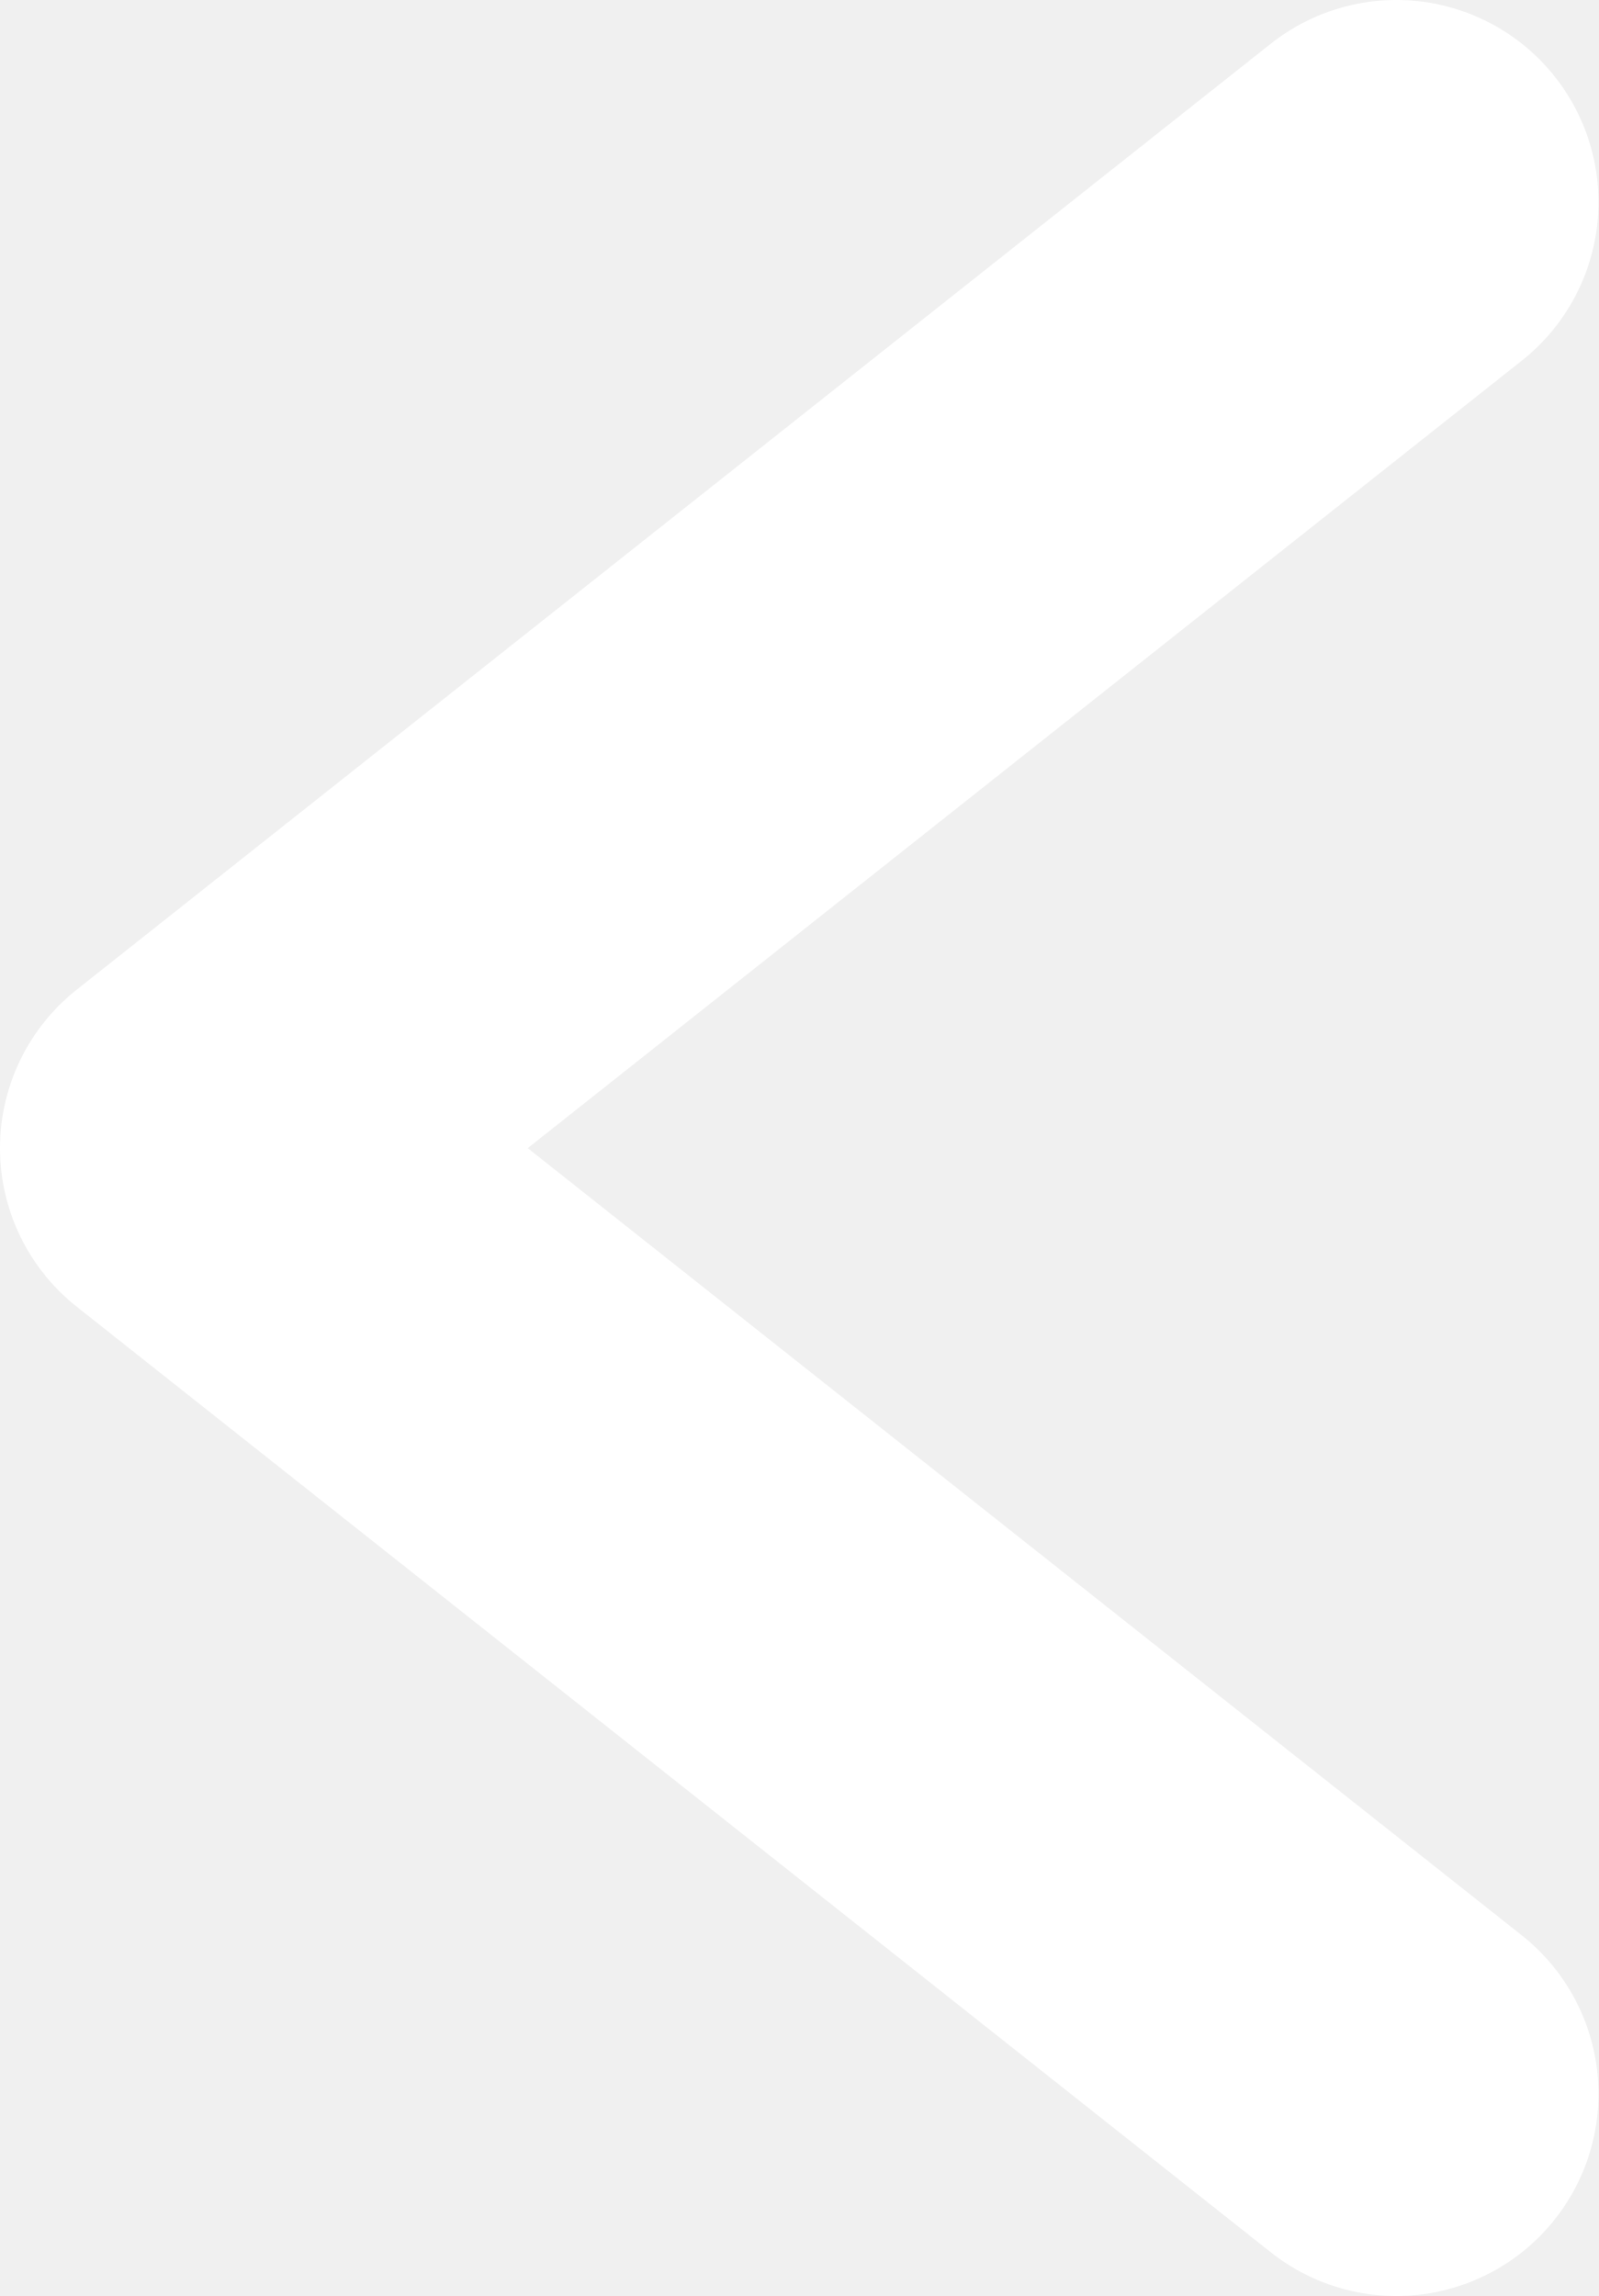
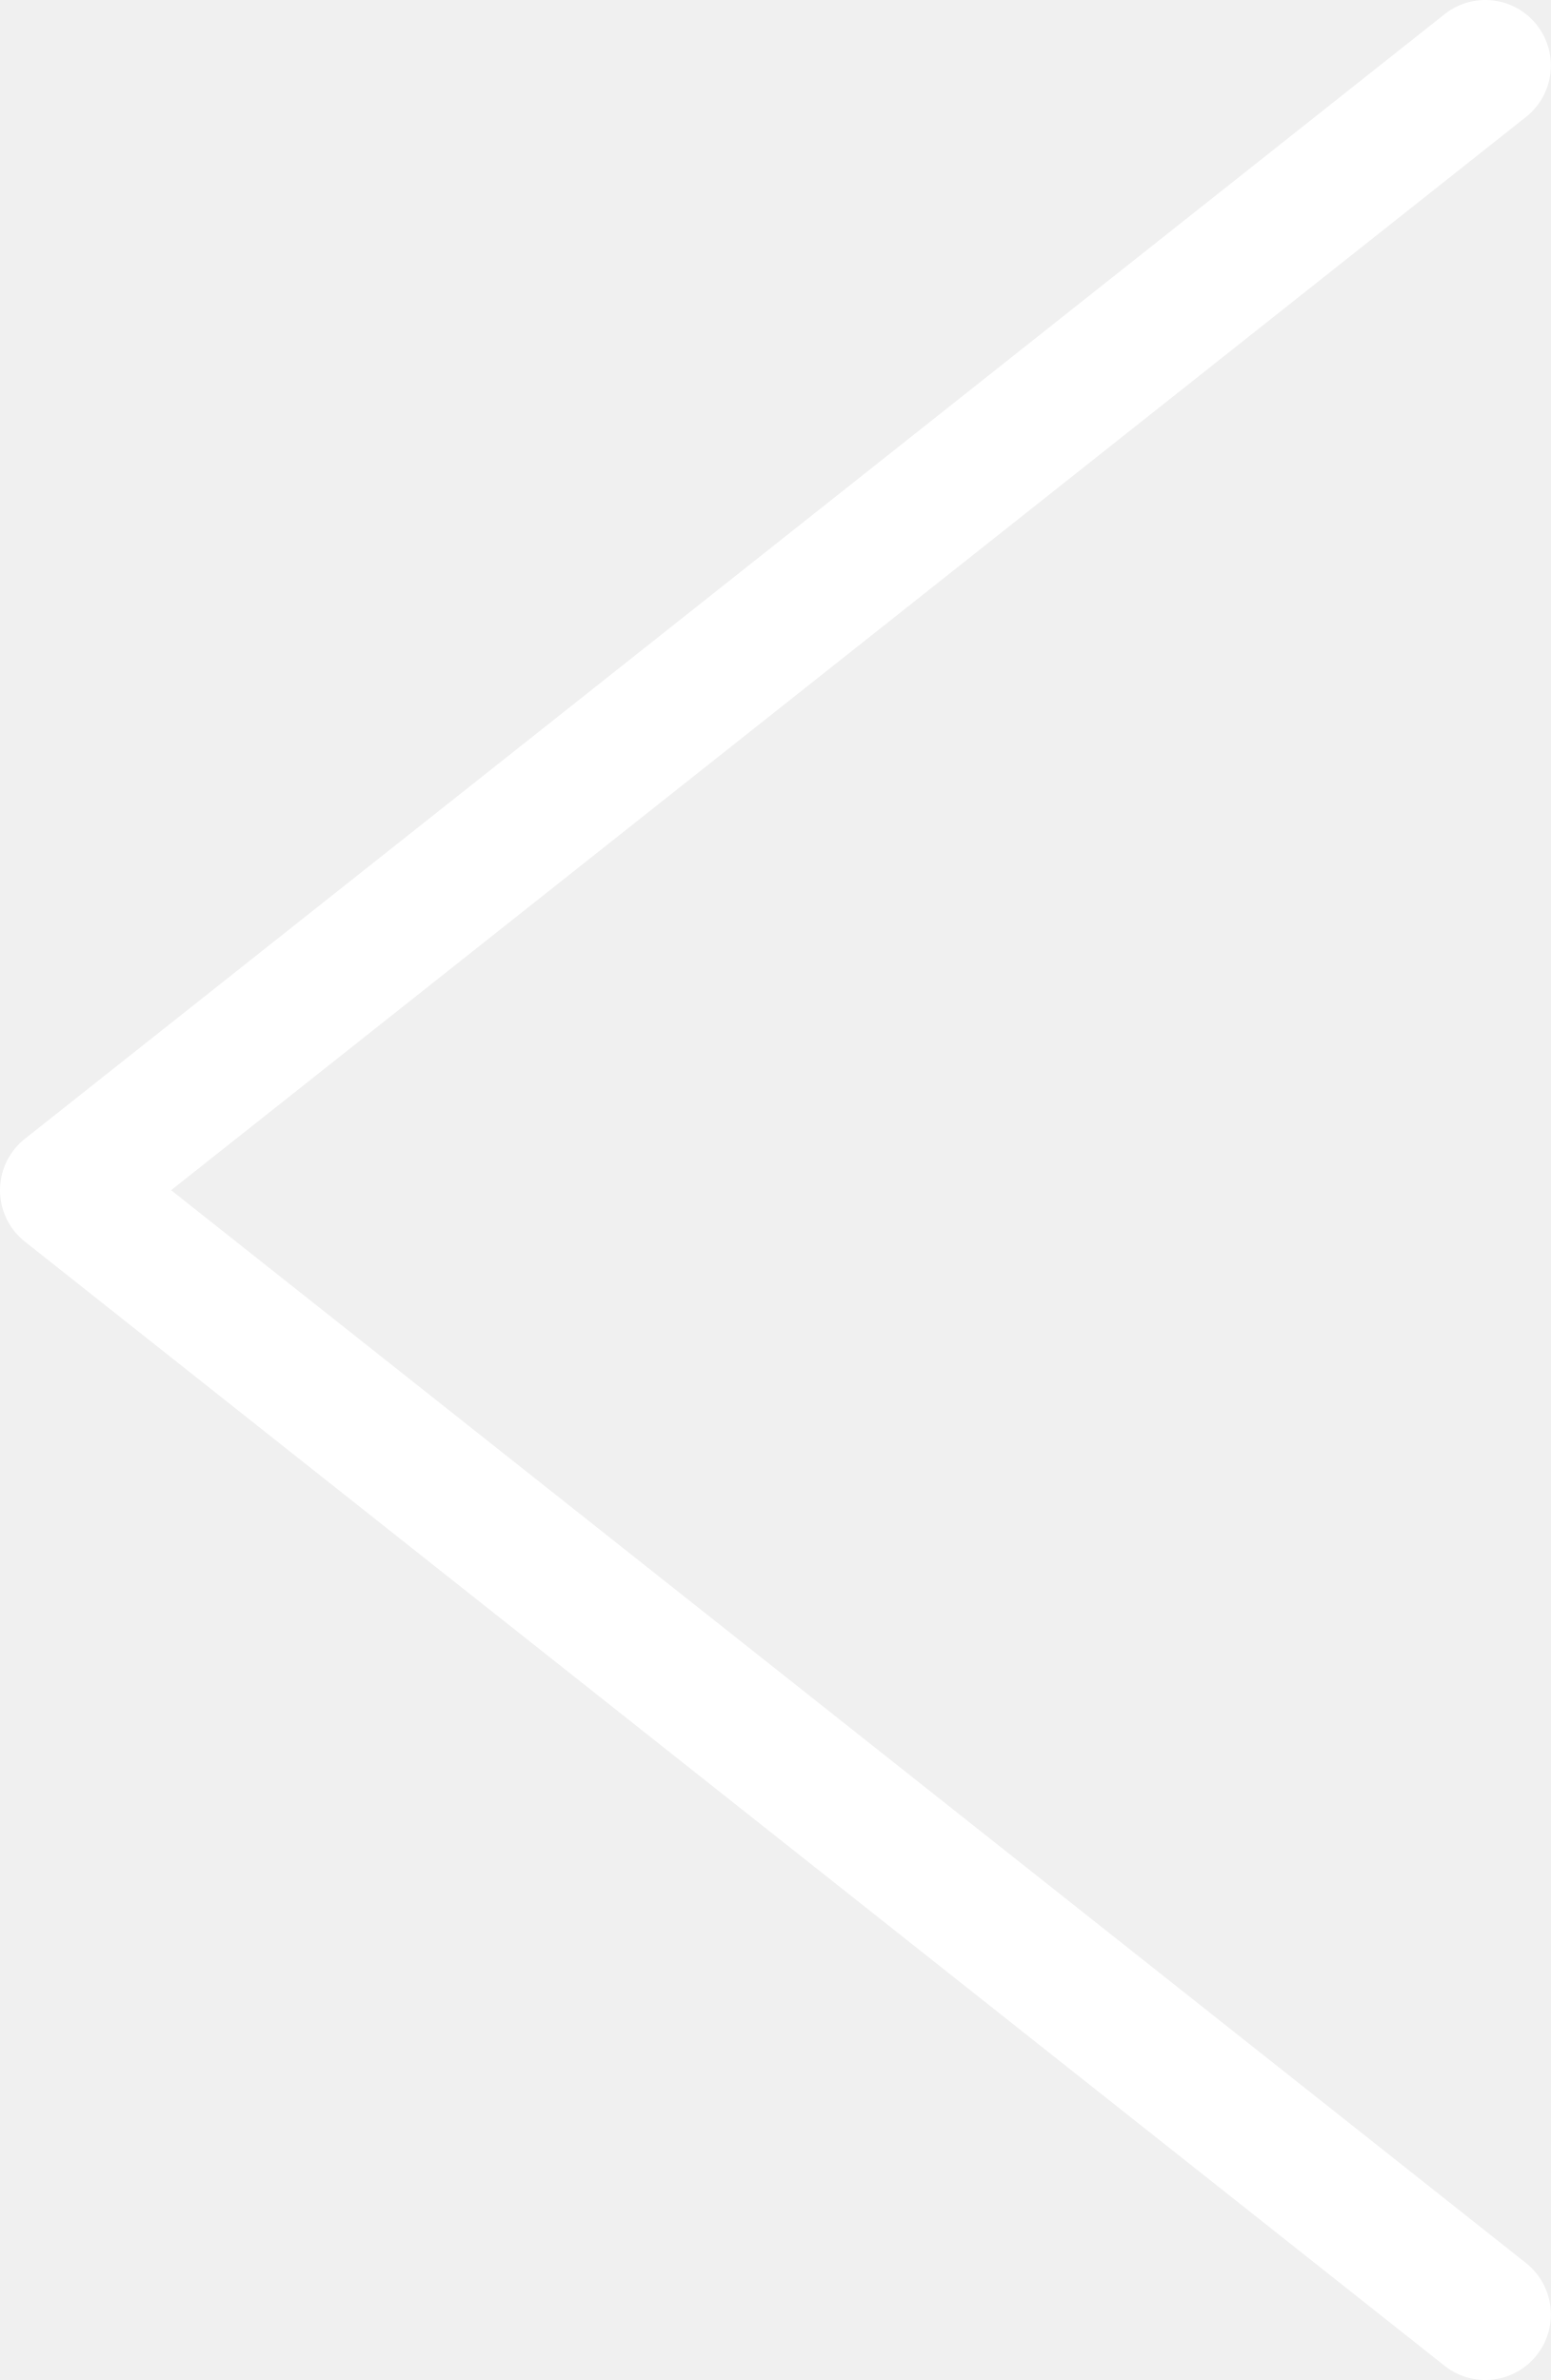
- <svg xmlns="http://www.w3.org/2000/svg" id="Layer_1" data-name="Layer 1" version="1.1" viewBox="0 0 43.49 62.47">
+ <svg xmlns="http://www.w3.org/2000/svg" id="Layer_1" data-name="Layer 1" viewBox="0 0 35.49 54.47">
  <defs>
    <style>
      .cls-1 {
        fill: none;
        stroke: #fff;
        stroke-linecap: round;
        stroke-linejoin: round;
-         stroke-width: 11px;
+         stroke-width: 3px;
      }
    </style>
  </defs>
-   <polyline class="cls-1" points="37.99 5.5 5.5 31.24 37.99 56.97" />
+   <polyline class="cls-1" points="33.99 1.5 1.5 27.24 33.99 52.97" />
</svg>
